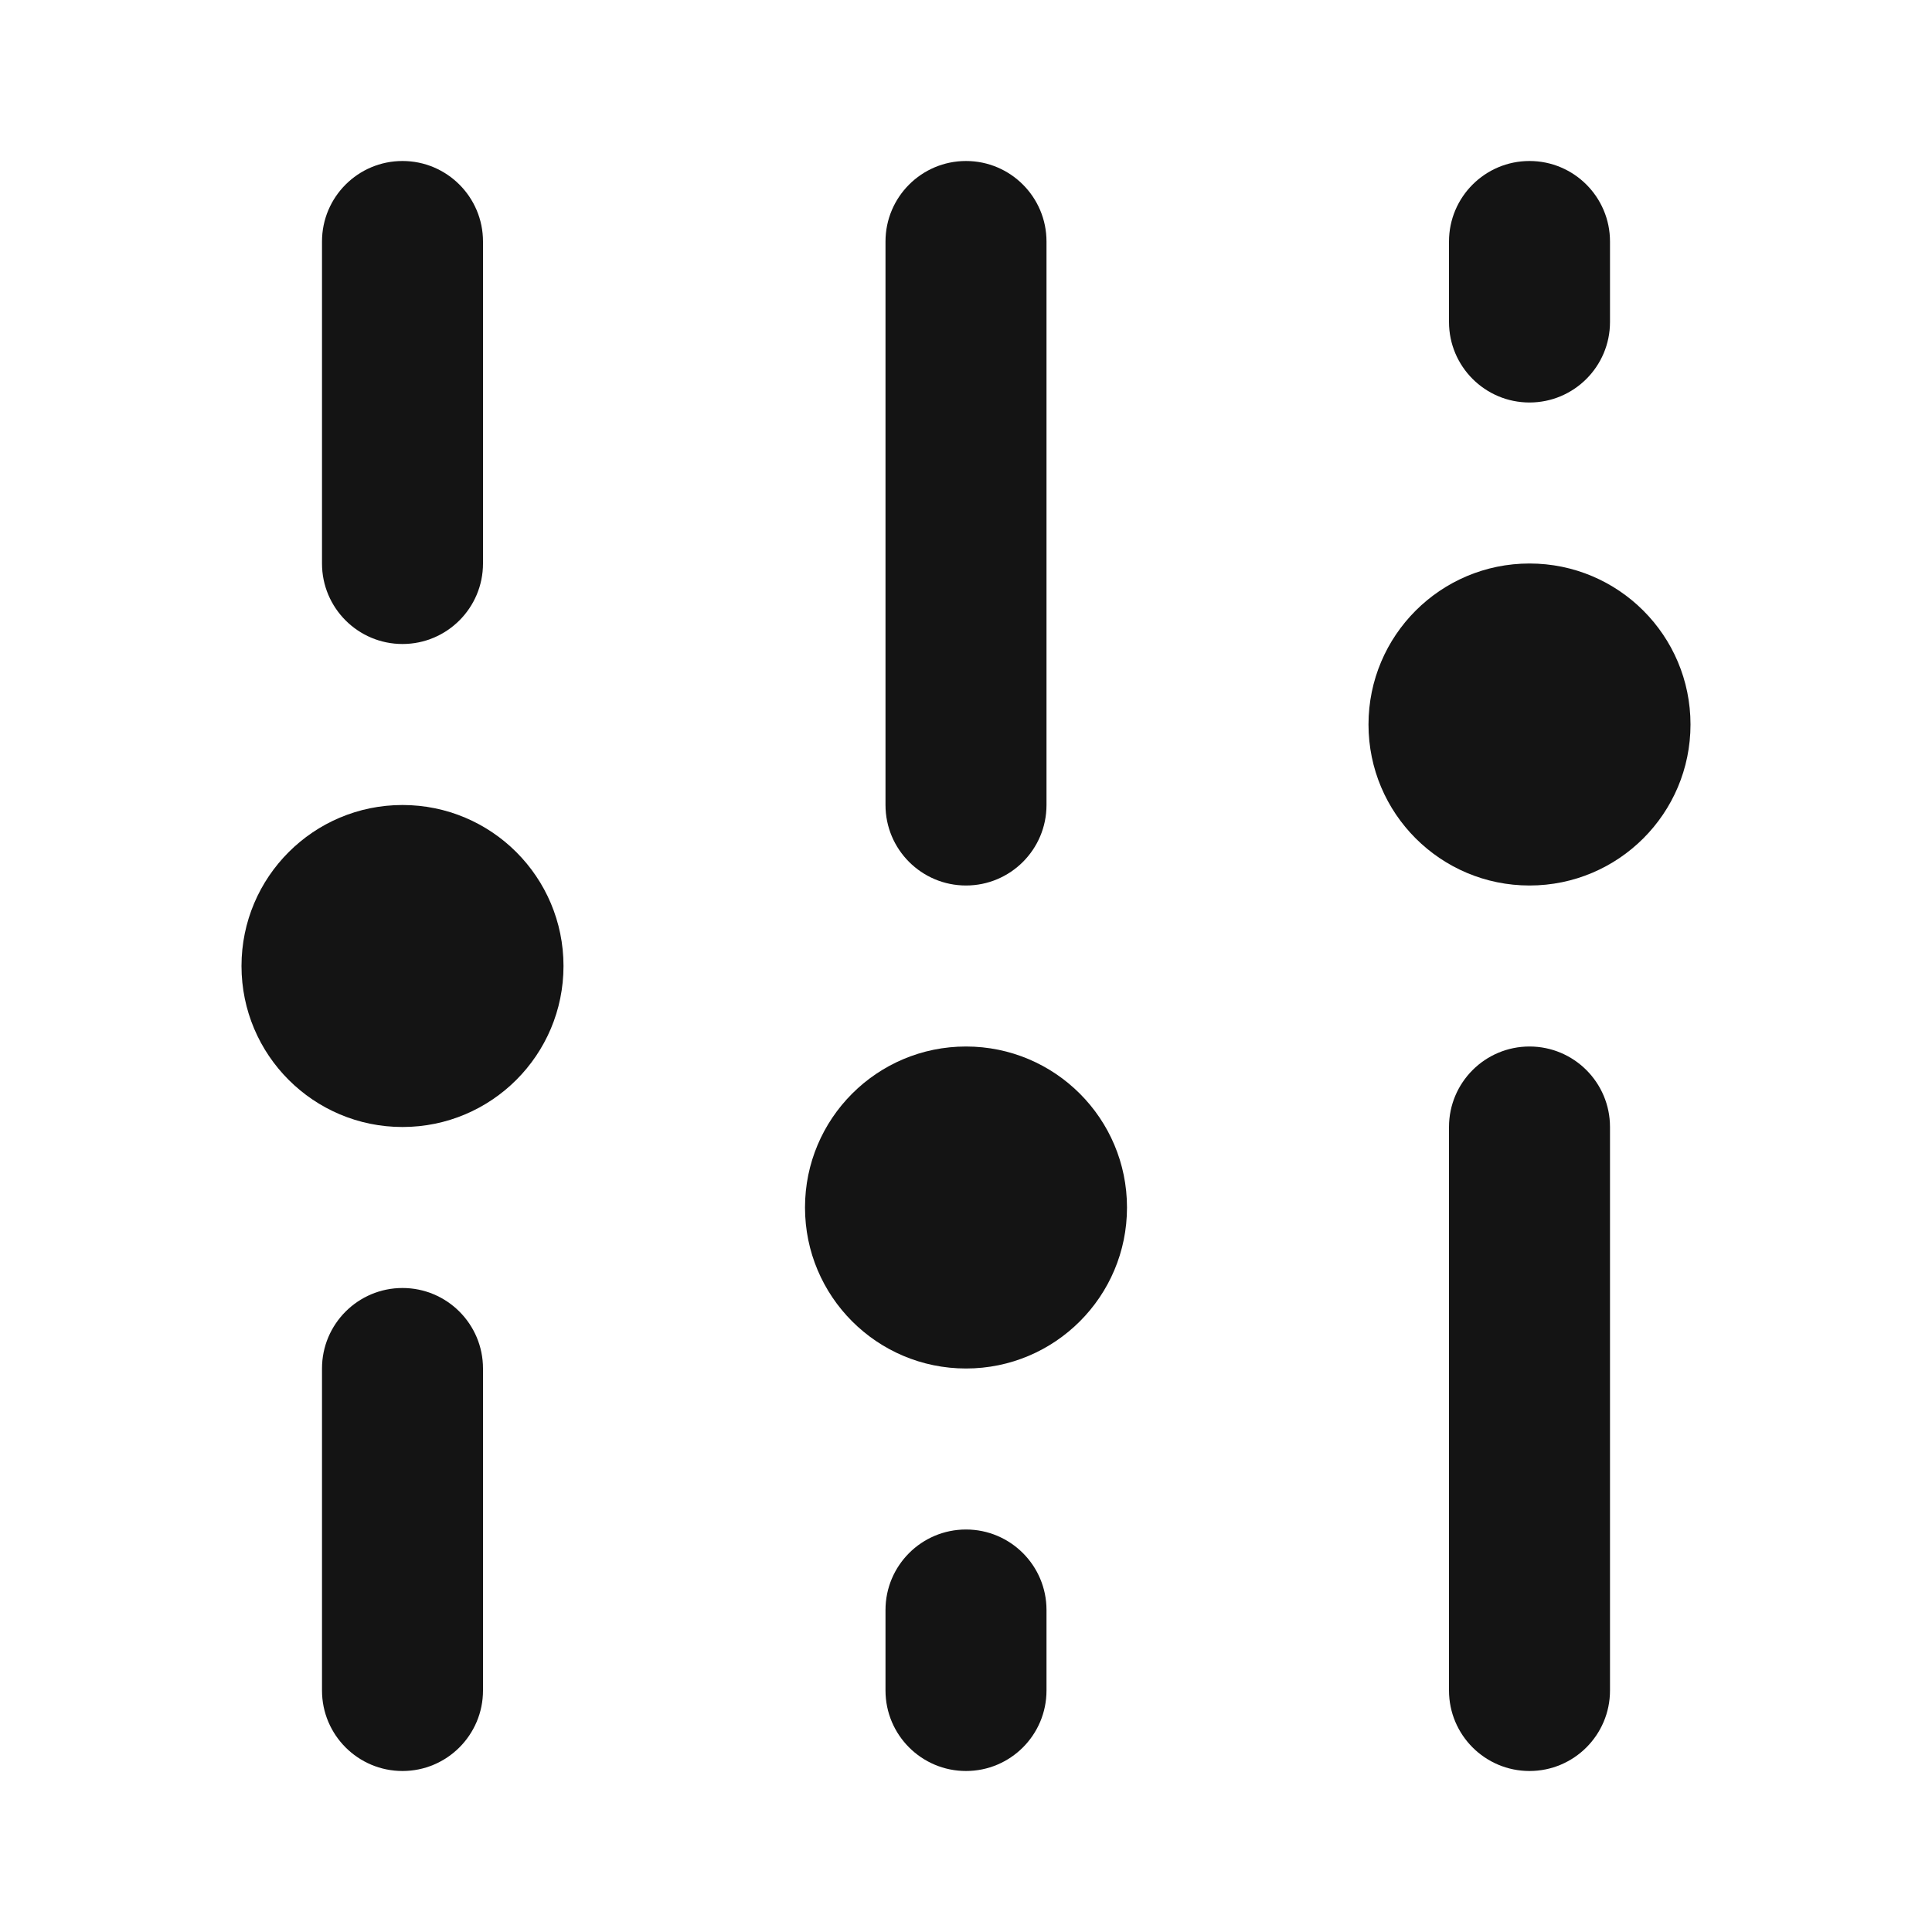
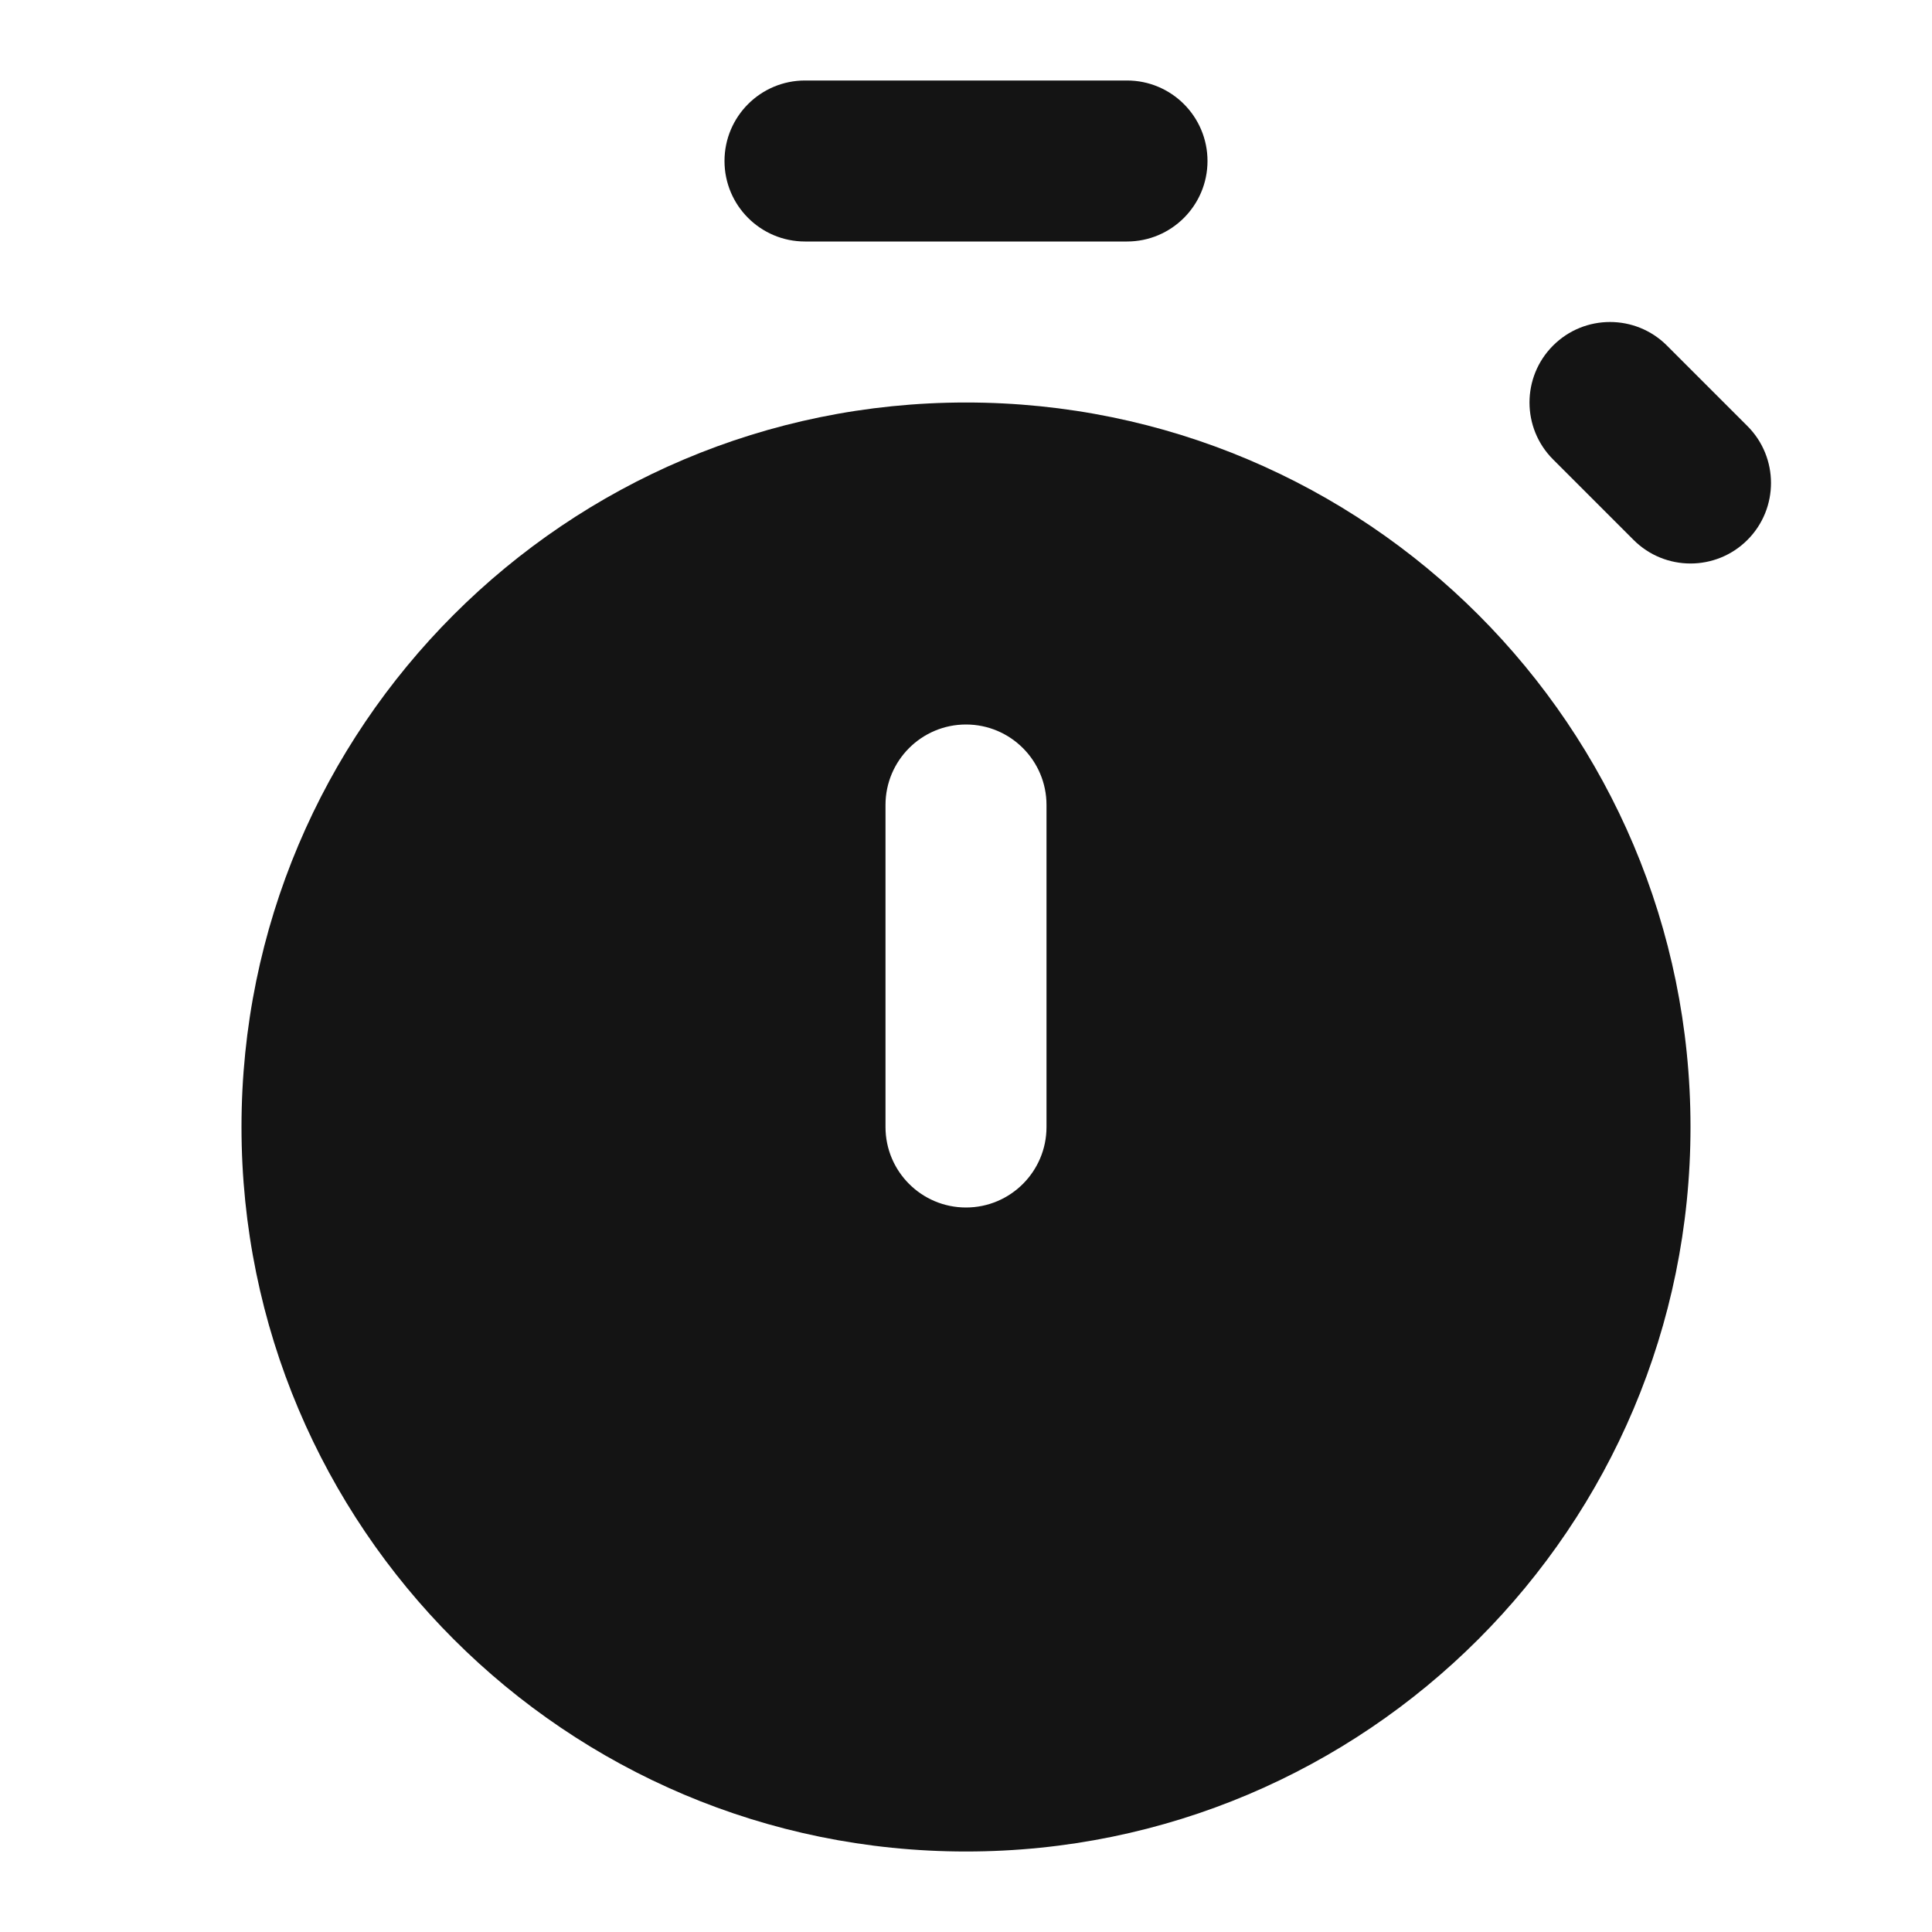
<svg xmlns="http://www.w3.org/2000/svg" width="30" height="30" viewBox="0 0 30 30" fill="none">
-   <g id="icons/Settings/Filled">
-     <g id="Shape">
-       <path d="M25 17.5C25 16.81 24.44 16.25 23.75 16.25C23.06 16.25 22.5 16.81 22.5 17.5L22.5 26.25C22.5 26.94 23.06 27.5 23.75 27.5C24.44 27.5 25 26.94 25 26.25V17.5Z" fill="#141414" />
-       <path d="M23.75 2.5C24.44 2.5 25 3.06 25 3.75V5C25 5.69 24.44 6.25 23.75 6.25C23.06 6.25 22.5 5.69 22.5 5V3.75C22.5 3.06 23.06 2.5 23.75 2.5Z" fill="#141414" />
-       <path d="M16.25 25C16.25 24.31 15.69 23.75 15 23.75C14.31 23.75 13.75 24.31 13.75 25V26.25C13.75 26.94 14.31 27.5 15 27.5C15.69 27.5 16.25 26.94 16.25 26.25V25Z" fill="#141414" />
-       <path d="M15 2.5C15.69 2.5 16.25 3.06 16.25 3.75V12.5C16.25 13.19 15.69 13.75 15 13.75C14.31 13.75 13.75 13.19 13.75 12.5V3.75C13.75 3.06 14.31 2.5 15 2.5Z" fill="#141414" />
-       <path d="M7.5 21.25C7.5 20.56 6.94 20 6.25 20C5.56 20 5 20.56 5 21.25L5 26.25C5 26.94 5.56 27.5 6.25 27.5C6.94 27.5 7.5 26.94 7.5 26.25L7.5 21.25Z" fill="#141414" />
-       <path d="M7.5 3.75C7.5 3.06 6.94 2.5 6.25 2.5C5.56 2.5 5 3.06 5 3.75L5 8.75C5 9.44 5.56 10 6.25 10C6.94 10 7.5 9.44 7.5 8.75L7.5 3.75Z" fill="#141414" />
-     </g>
+   <g id="icons/Stopwatch/Filled">
+     <path id="Shape" fill-rule="evenodd" clip-rule="evenodd" d="M26.25 17.5C26.25 23.713 21.213 28.75 15 28.75C8.787 28.75 3.75 23.713 3.75 17.5C3.75 11.287 8.787 6.25 15 6.25C21.213 6.25 26.25 11.287 26.25 17.5ZM15 11.25C14.31 11.25 13.75 11.81 13.75 12.5V17.5C13.75 18.19 14.31 18.75 15 18.75C15.69 18.75 16.25 18.19 16.25 17.5V12.5C16.25 11.81 15.69 11.25 15 11.25Z" fill="#141414" />
    <g id="Shape_2">
-       <path d="M23.75 13.75C22.369 13.75 21.25 12.631 21.25 11.25C21.25 9.869 22.369 8.75 23.75 8.75C25.131 8.75 26.25 9.869 26.25 11.25C26.25 12.631 25.131 13.75 23.75 13.75Z" fill="#141414" />
-       <path d="M12.5 18.75C12.5 20.131 13.619 21.25 15 21.25C16.381 21.25 17.5 20.131 17.5 18.75C17.5 17.369 16.381 16.25 15 16.25C13.619 16.25 12.5 17.369 12.5 18.75Z" fill="#141414" />
-       <path d="M3.75 15C3.75 16.381 4.869 17.5 6.25 17.5C7.631 17.5 8.75 16.381 8.75 15C8.75 13.619 7.631 12.5 6.25 12.5C4.869 12.5 3.75 13.619 3.75 15Z" fill="#141414" />
+       <path d="M12.5 1.25C11.81 1.25 11.25 1.81 11.25 2.5C11.25 3.19 11.81 3.75 12.5 3.75H17.5C18.19 3.75 18.75 3.19 18.75 2.5C18.75 1.81 18.19 1.25 17.5 1.25H12.5Z" fill="#141414" />
+       <path d="M25.884 5.366C25.396 4.878 24.604 4.878 24.116 5.366C23.628 5.854 23.628 6.646 24.116 7.134L25.366 8.384C25.854 8.872 26.646 8.872 27.134 8.384C27.622 7.896 27.622 7.104 27.134 6.616L25.884 5.366Z" fill="#141414" />
    </g>
  </g>
</svg>
